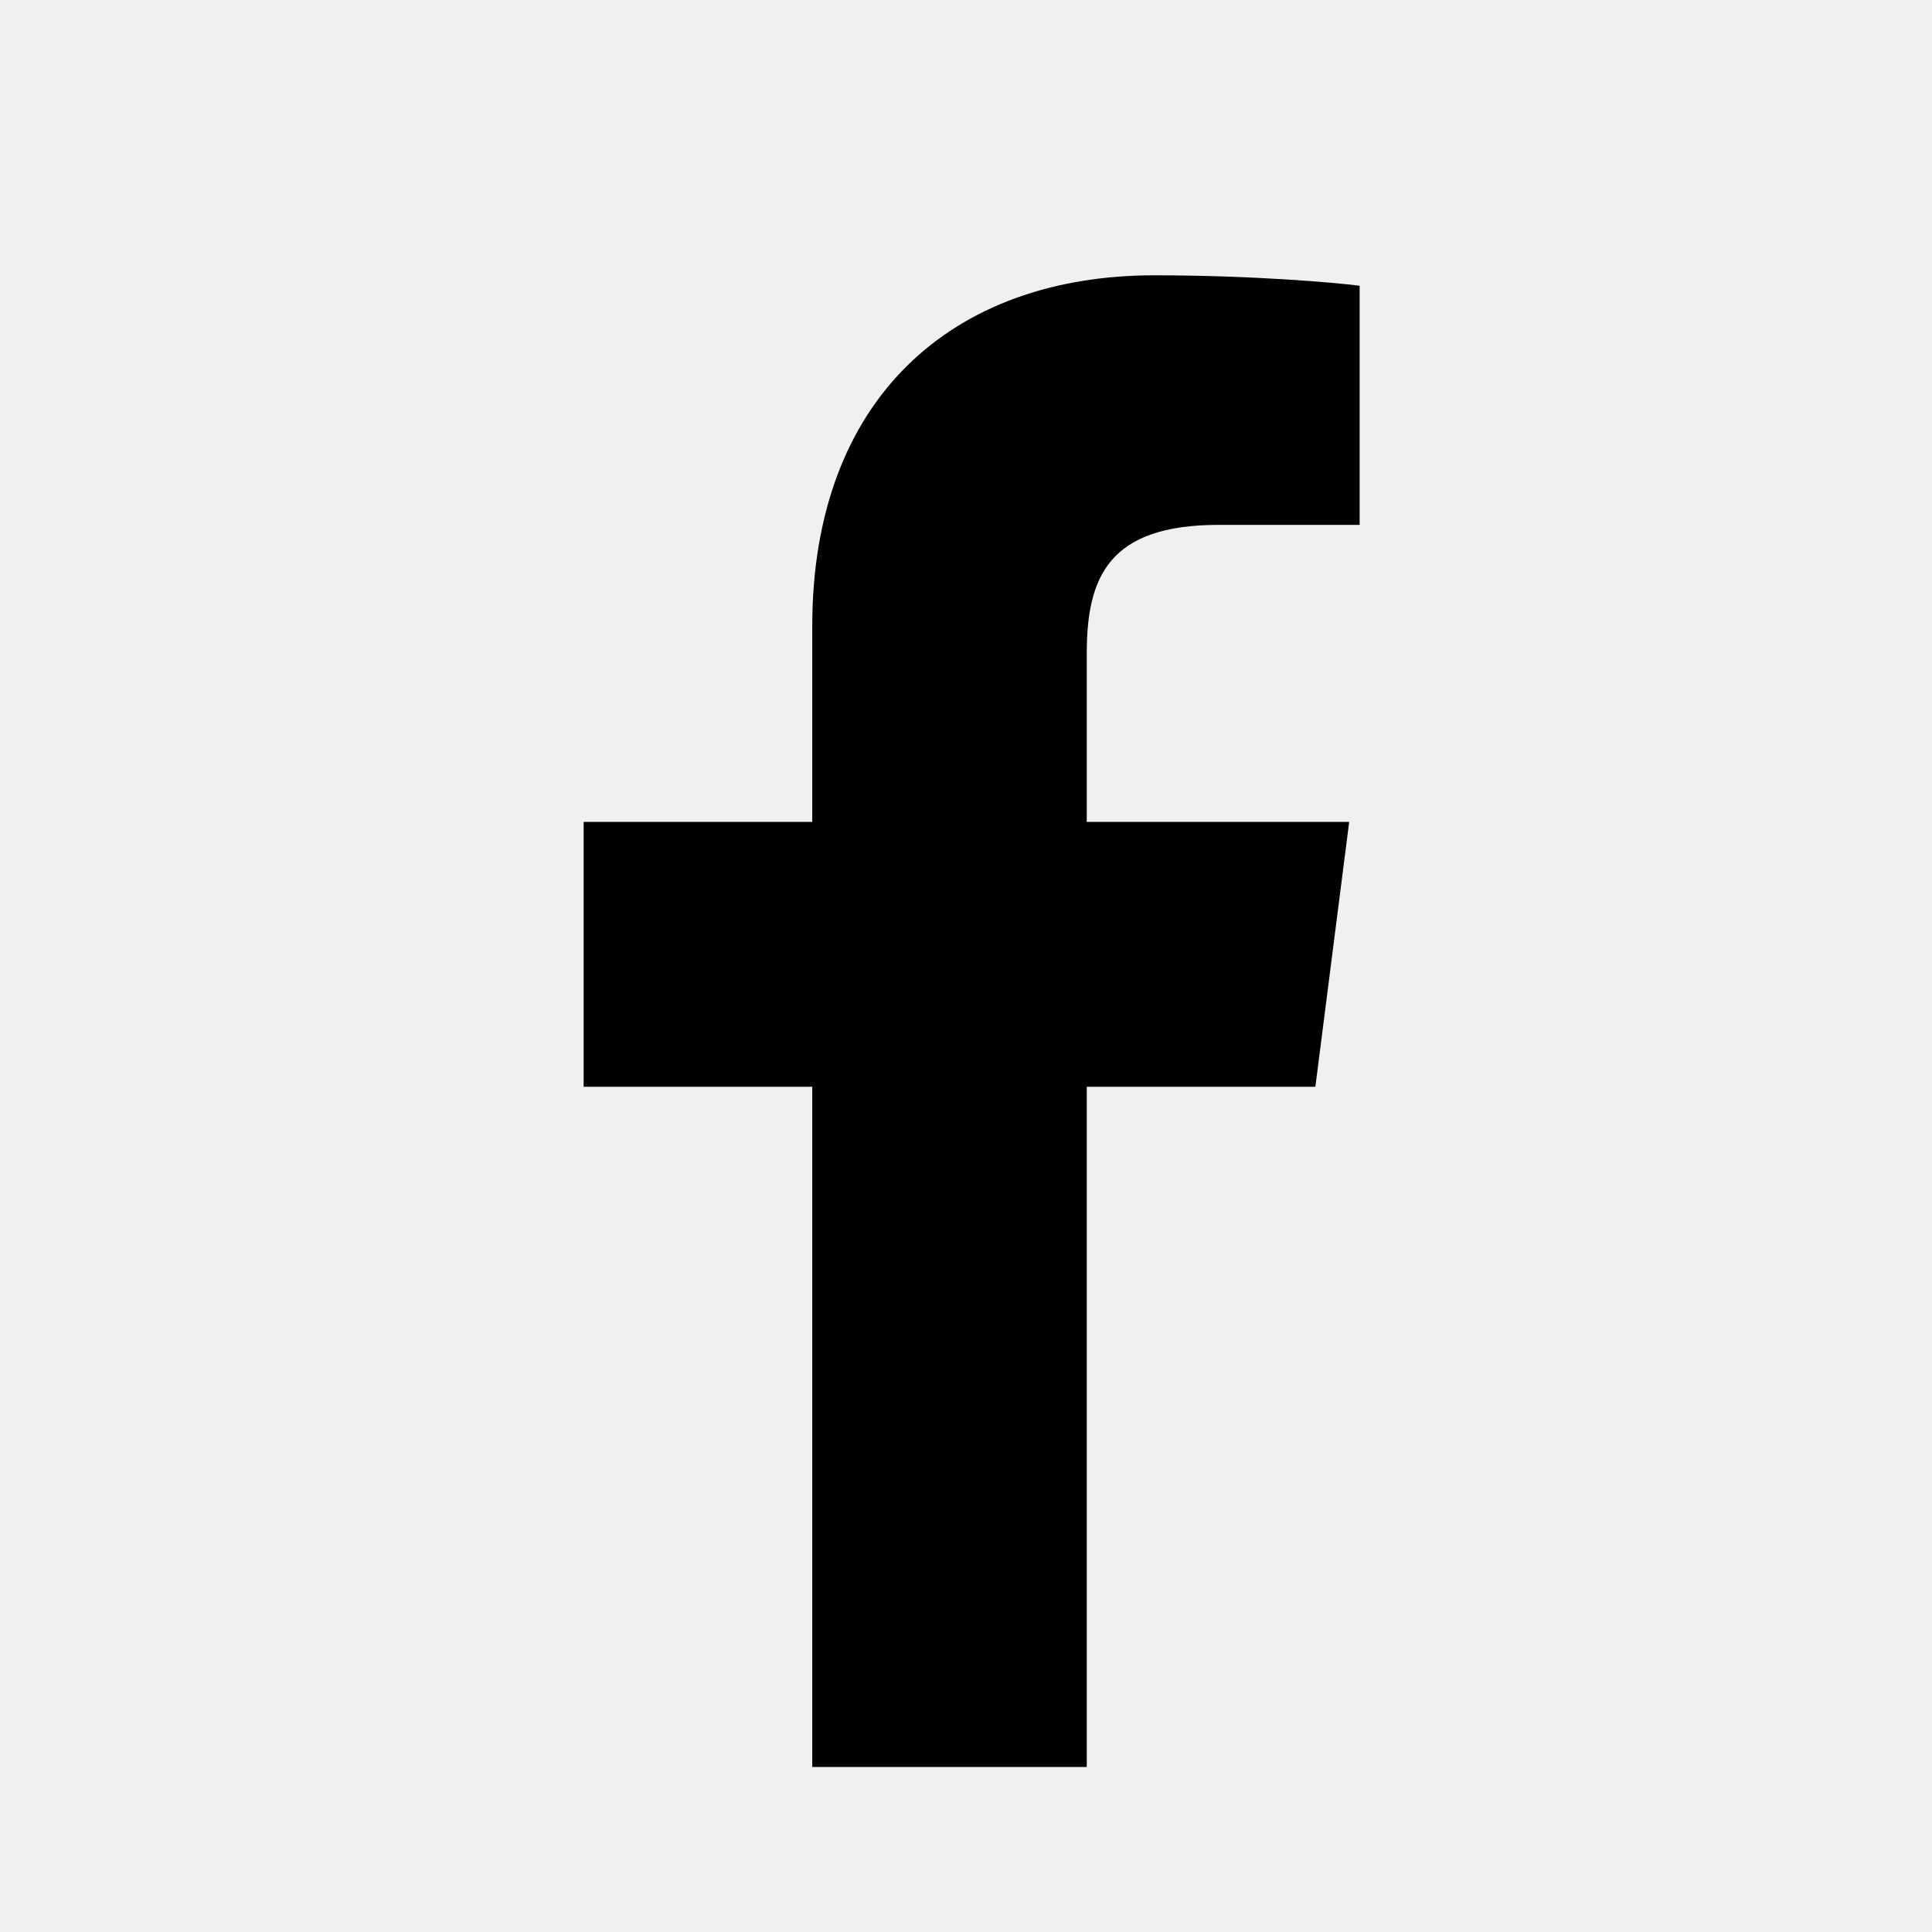
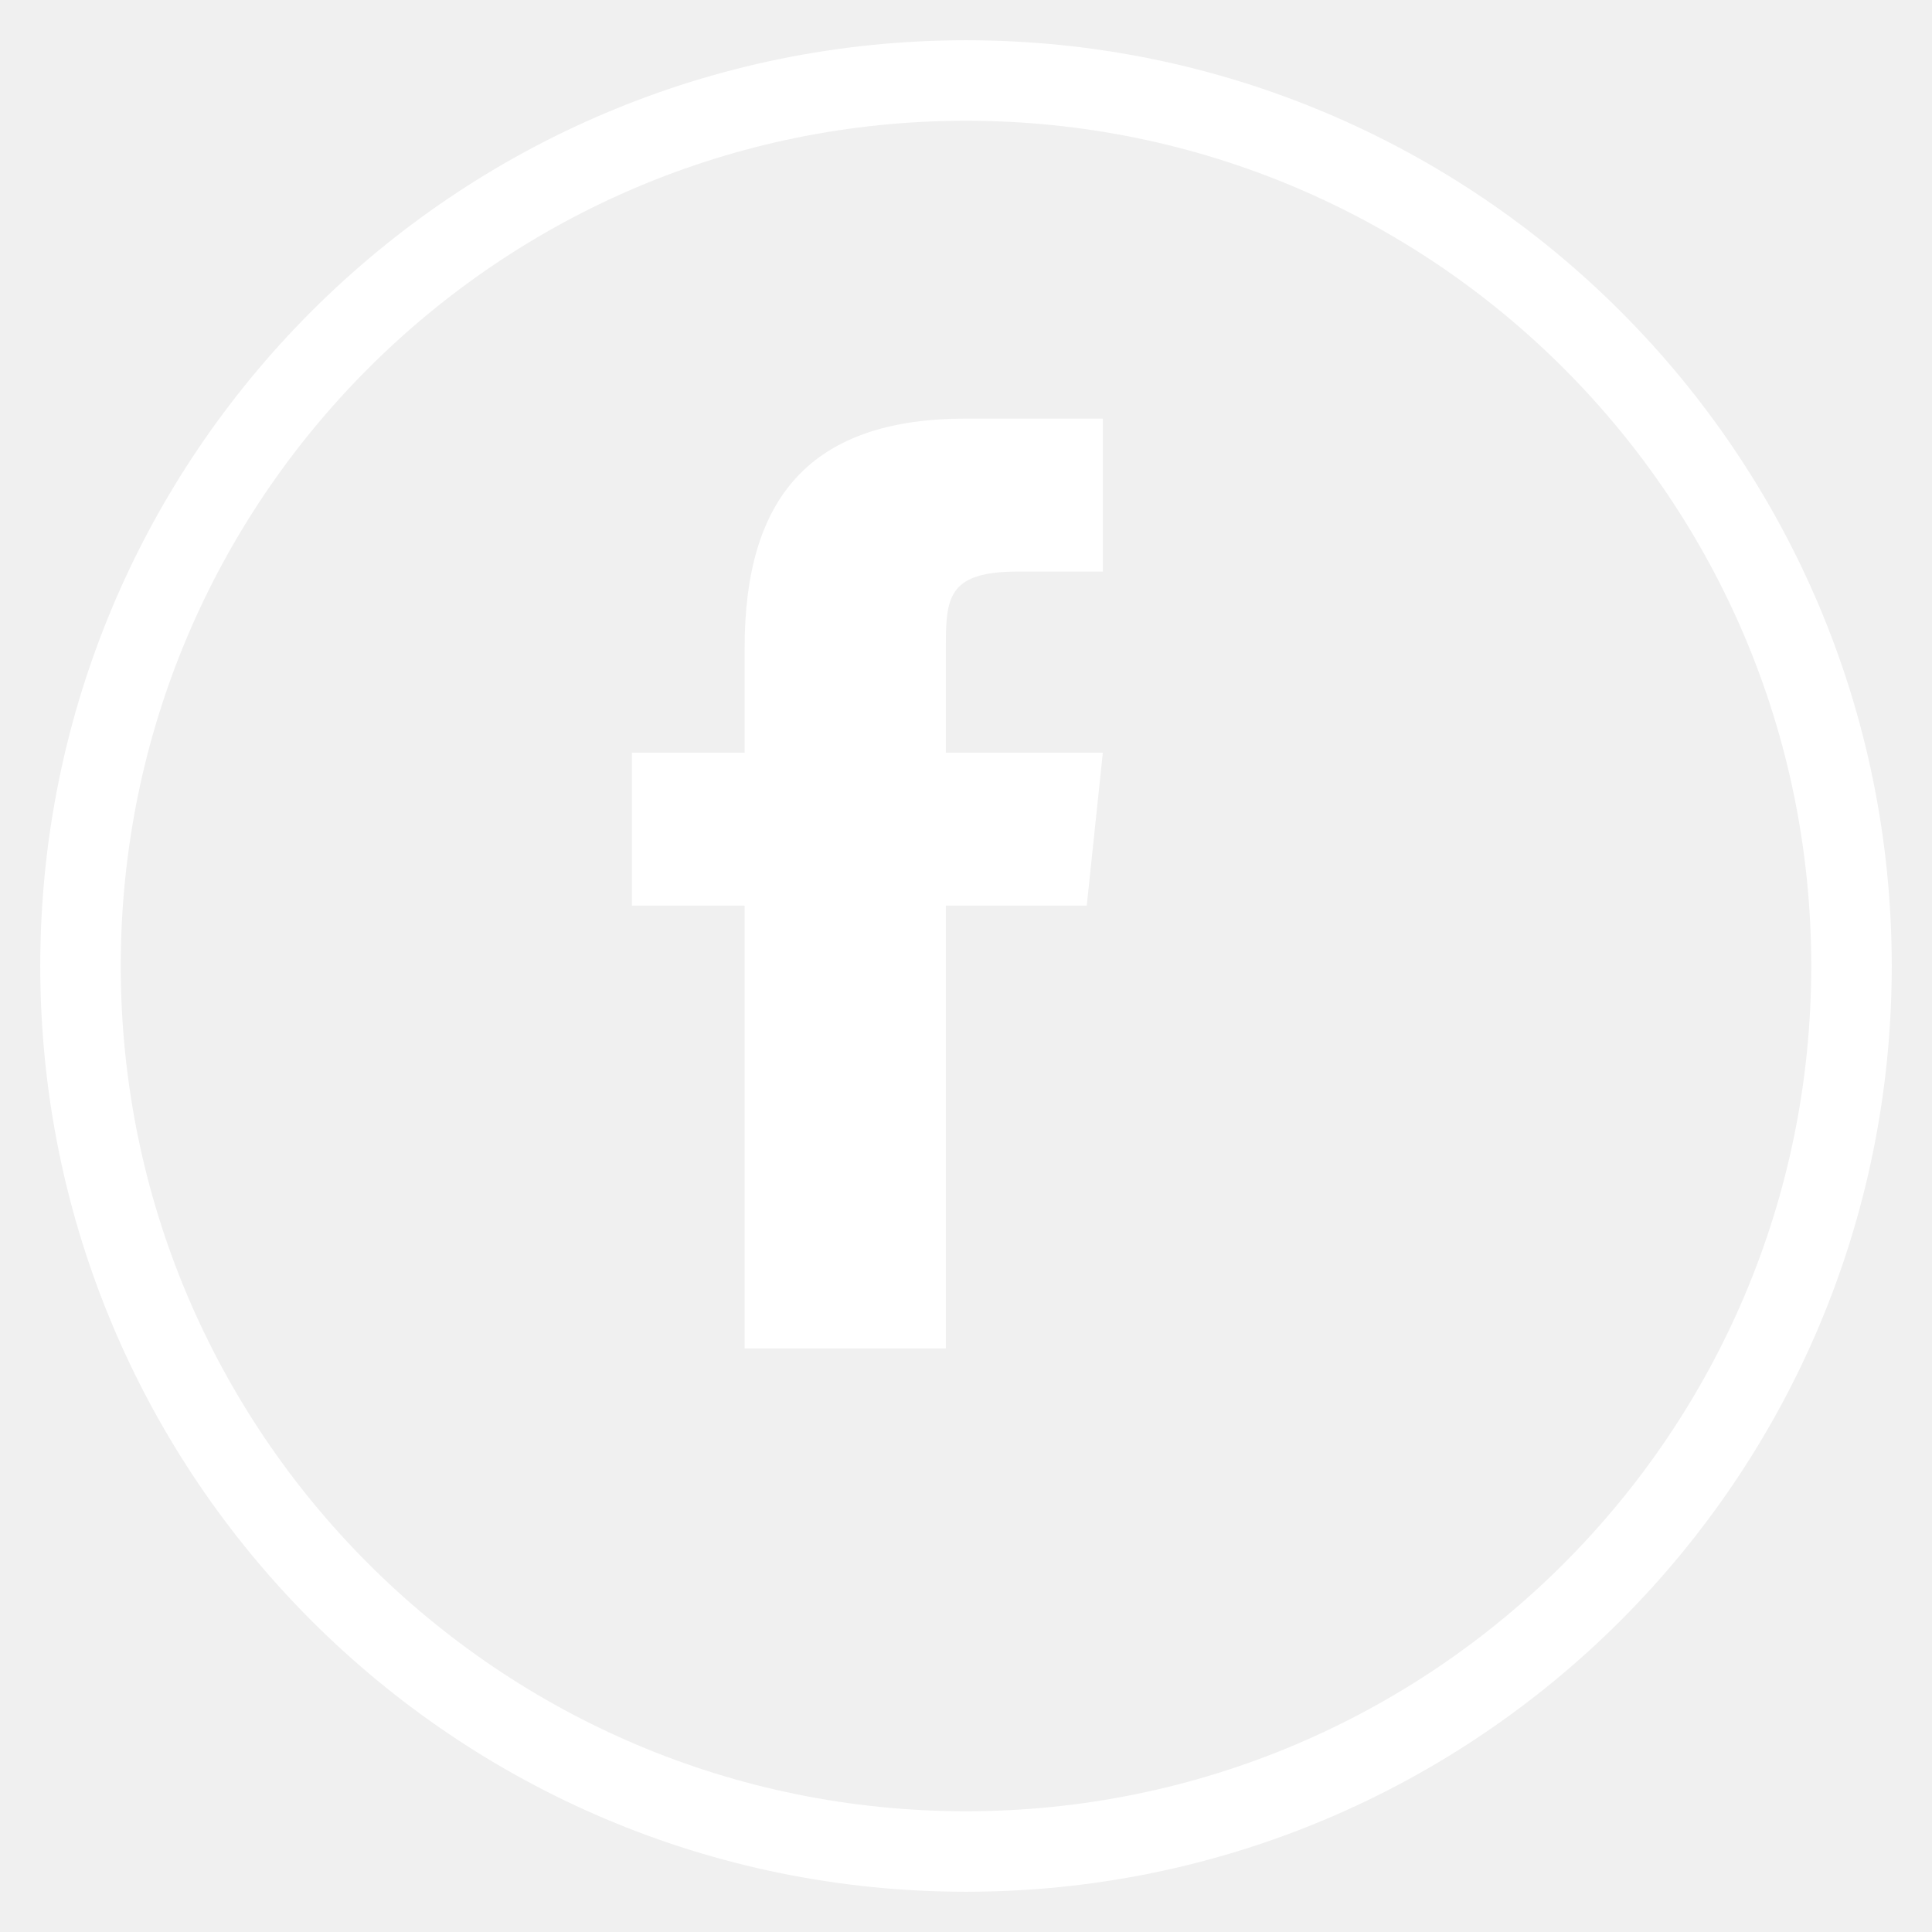
- <svg xmlns="http://www.w3.org/2000/svg" viewBox="0 0 24 24" width="24" height="24" fill="currentColor" aria-hidden="true">
-   <path d="M13.5 21.95V13.5h2.84l.42-3.29H13.5V8.12c0-.95.27-1.6 1.64-1.6h1.75V3.55c-.3-.04-1.34-.13-2.55-.13-2.52 0-4.25 1.54-4.25 4.36v2.43H7.25v3.29h2.84v8.45h3.41z" />
+ <svg xmlns="http://www.w3.org/2000/svg" viewBox="0 0 48 48" width="48" height="48" aria-hidden="true">
+   <circle cx="24" cy="24" r="22" fill="none" stroke="#FFFFFF" stroke-width="2" />
+   <path fill="#FFFFFF" d="M27 22.5h-3.5v11h-5V22.5h-2.8v-3.8h2.8v-2.6c0-3.7 1.6-5.7 5.5-5.7h3.4v3.8h-2.1c-1.7 0-1.8.6-1.8 1.8v2.7h3.9L27 22.5z" />
</svg>
